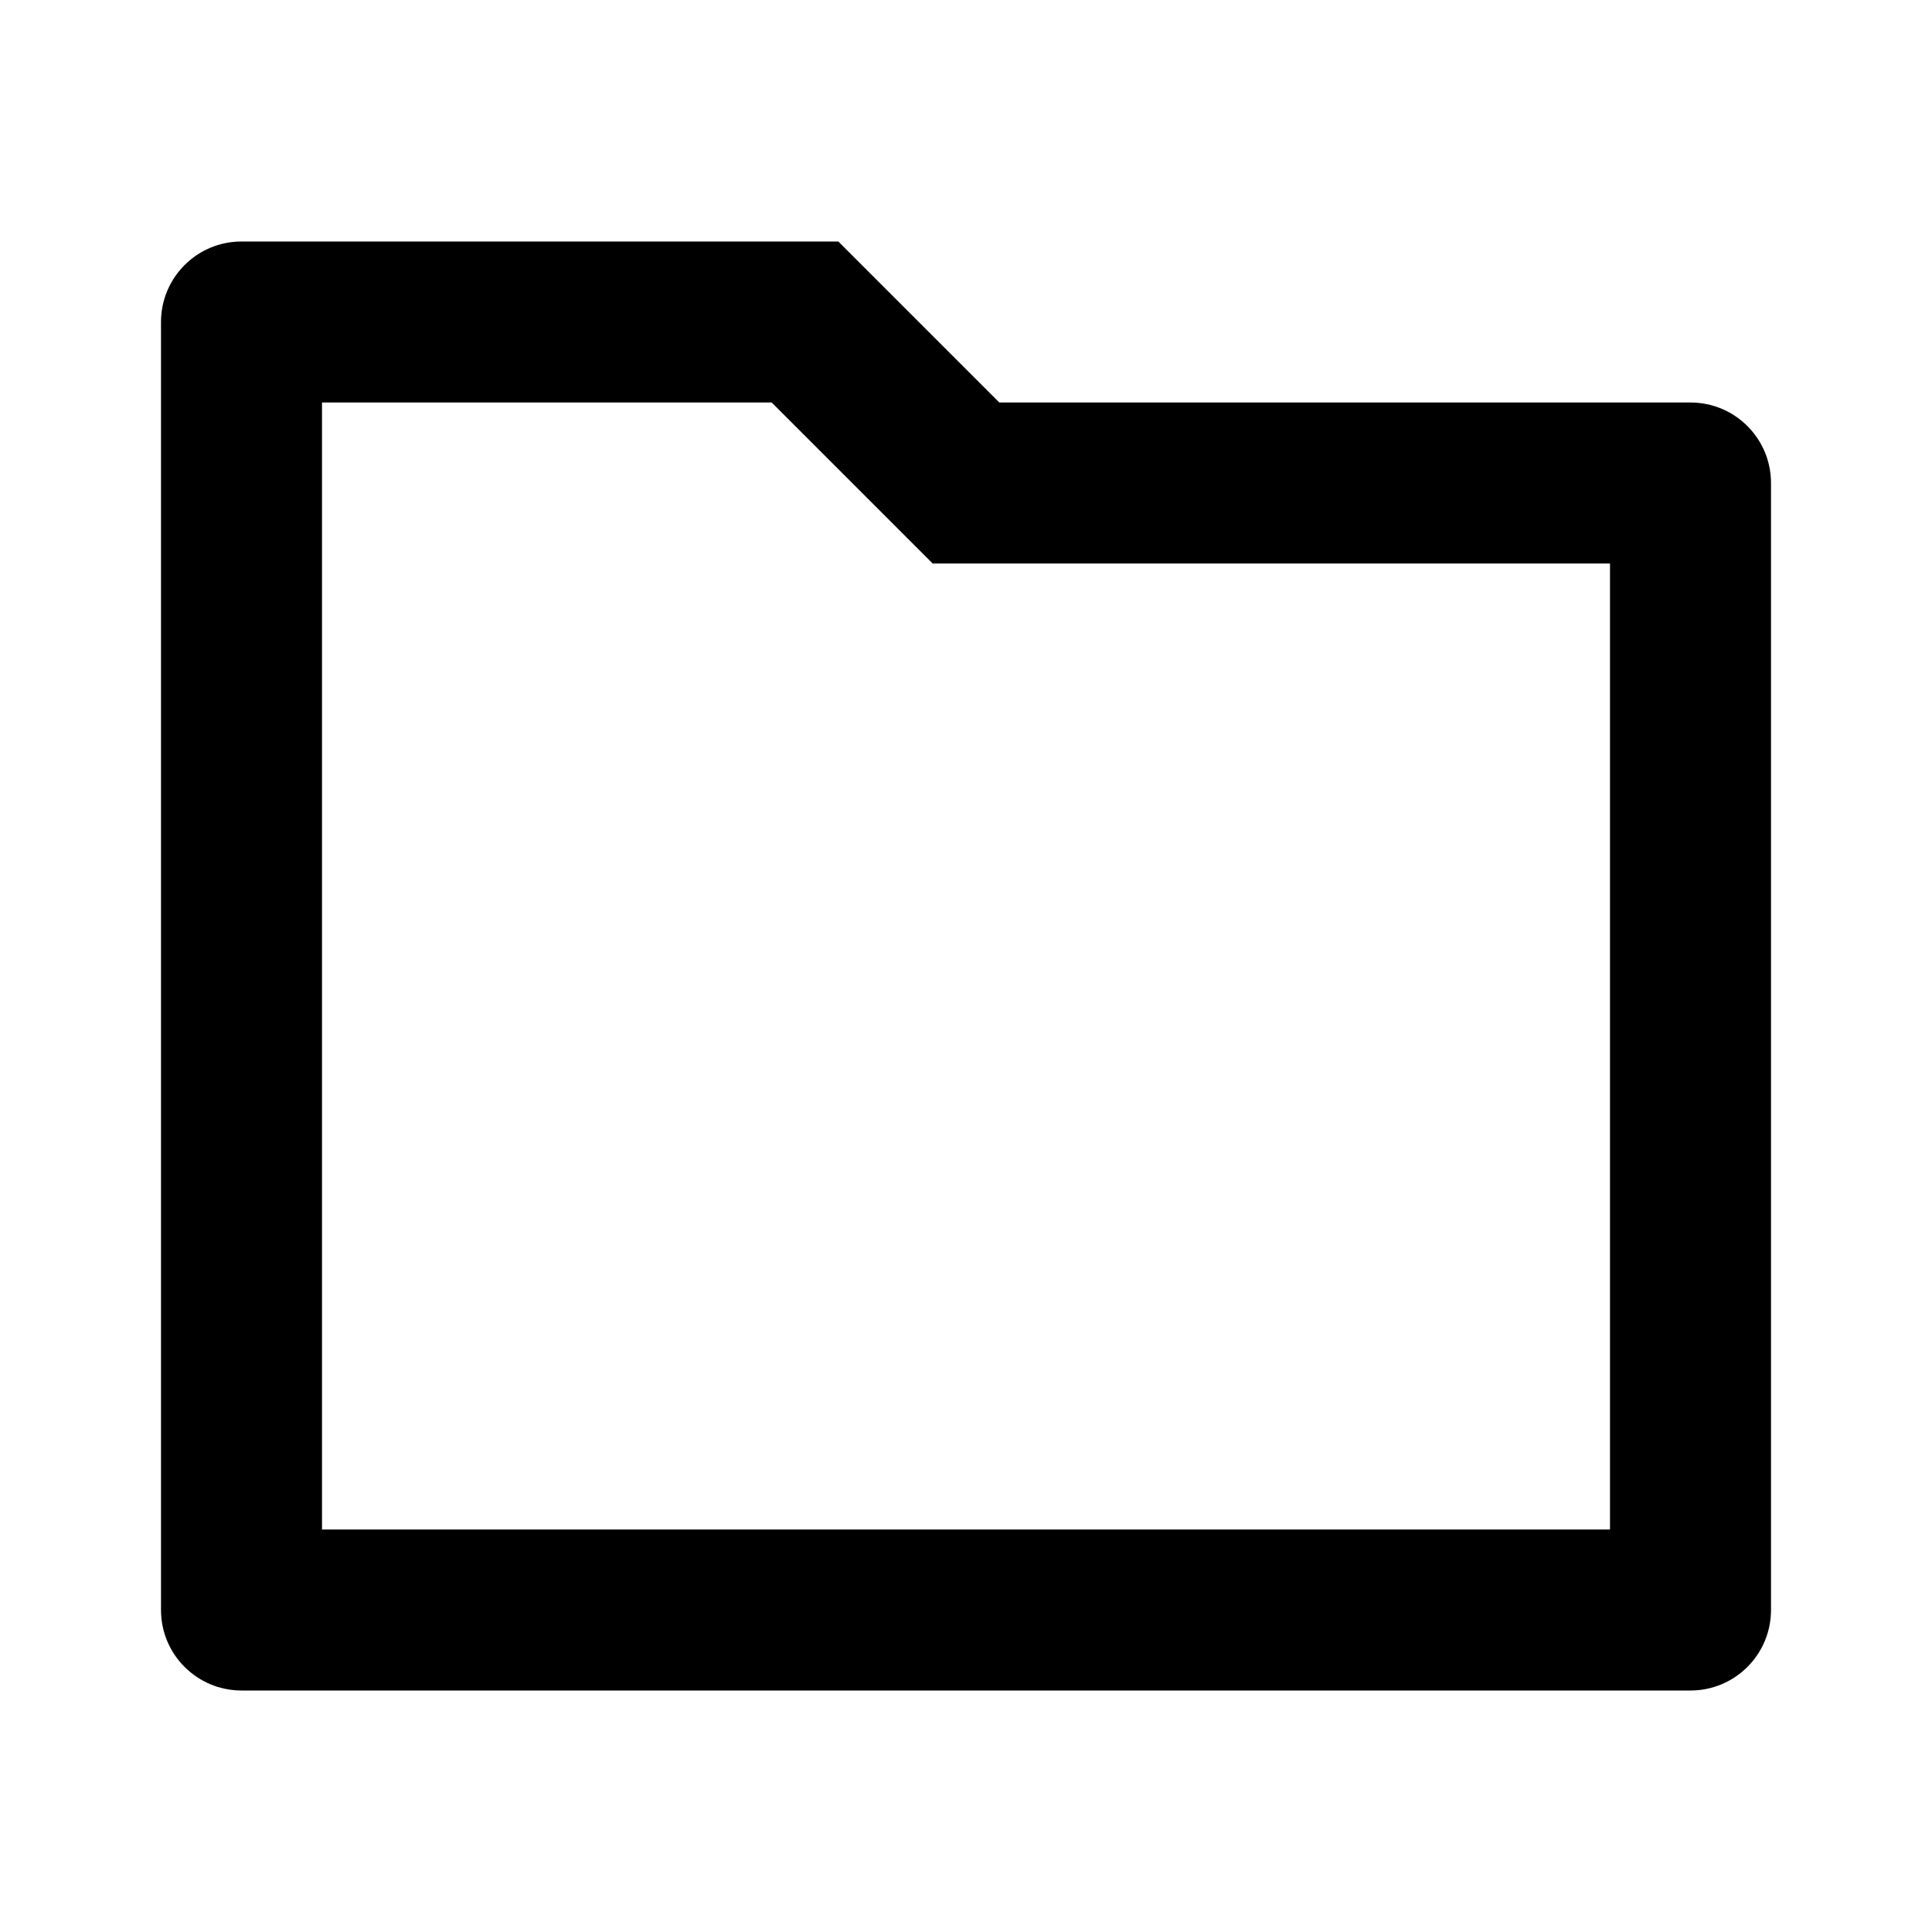
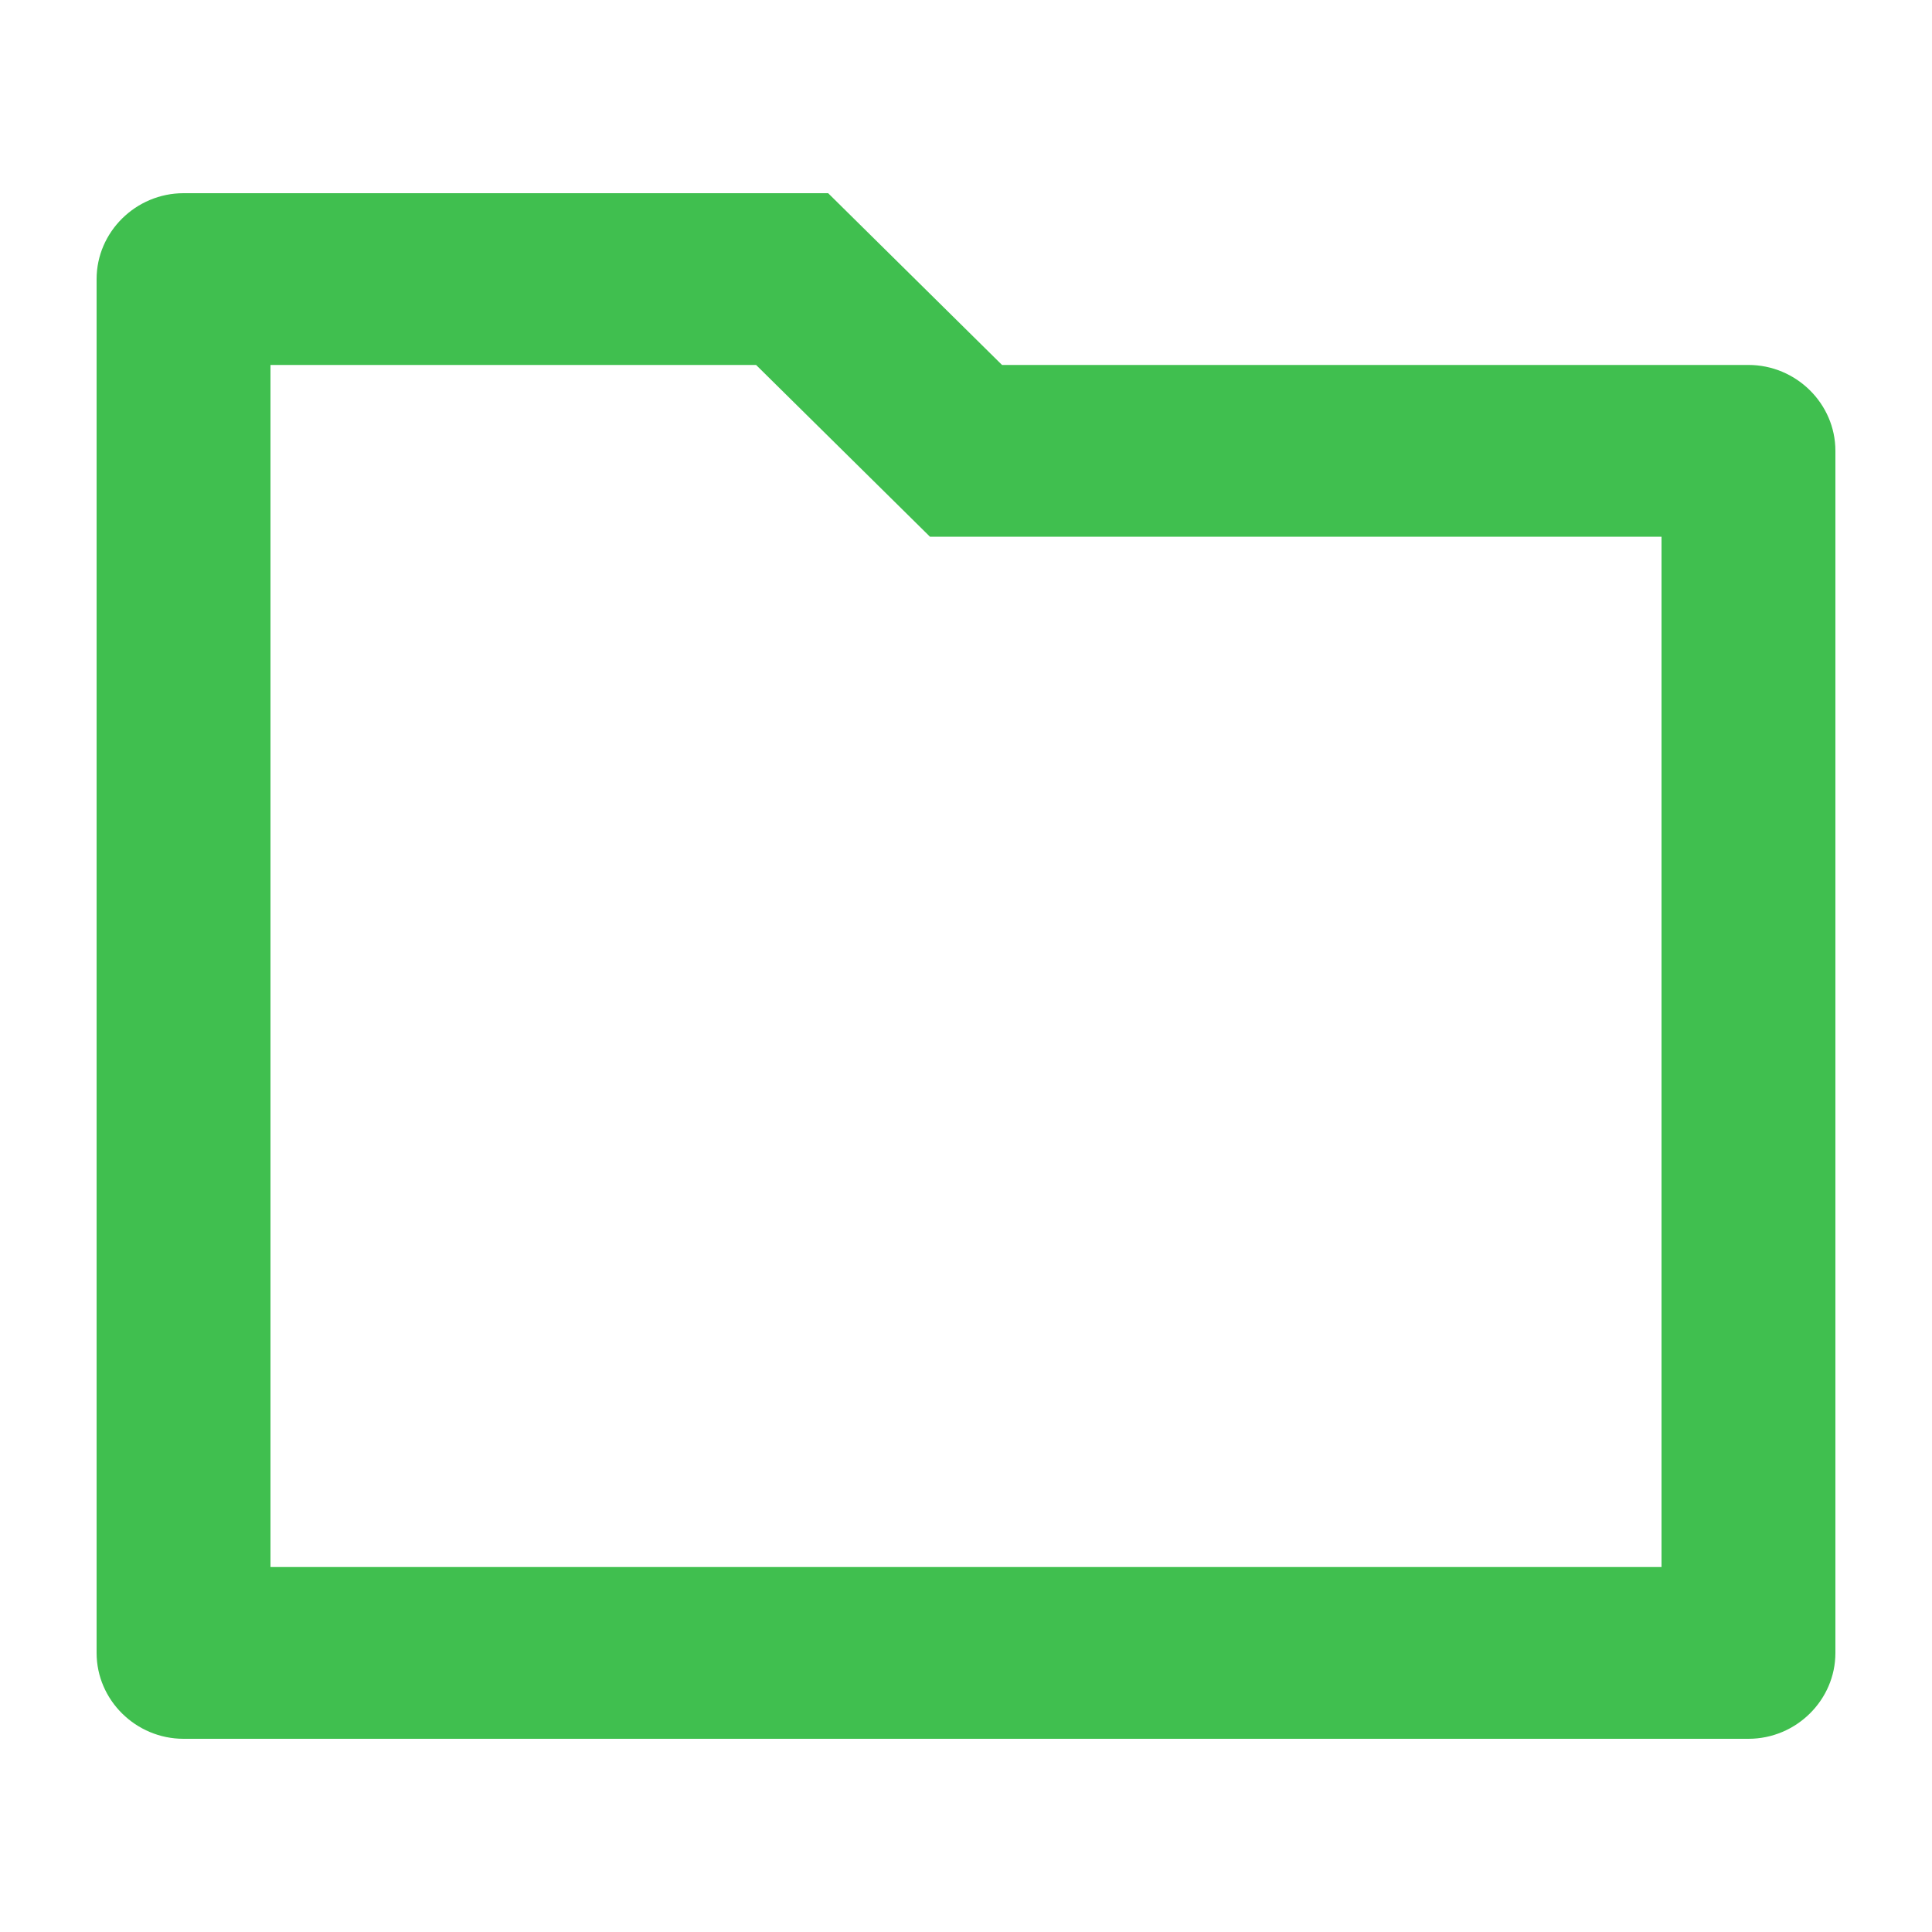
- <svg xmlns="http://www.w3.org/2000/svg" viewBox="0 0 24 24">
-   <path d="m0 0h24v24h-24z" fill="none" />
-   <path d="m4 5v14h16v-12h-8.414l-2-2zm8.414 0h8.586a1 1 0 0 1 1 1v14a1 1 0 0 1 -1 1h-18a1 1 0 0 1 -1-1v-16a1 1 0 0 1 1-1h7.414z" />
+ <svg xmlns="http://www.w3.org/2000/svg" clip-rule="evenodd" fill-rule="evenodd" stroke-linejoin="round" stroke-miterlimit="2" viewBox="0 0 20 20">
+   <path d="m2.8 3.778v12.444h14.4v-10.666h-7.573l-1.8-1.778zm7.573 0h7.727c.494 0 .9.401.9.889v12.444c0 .488-.406.889-.9.889h-16.2c-.494 0-.9-.401-.9-.889v-14.222c0-.488.406-.889.9-.889h6.673z" fill="#40bf4f" fill-rule="nonzero" />
</svg>
